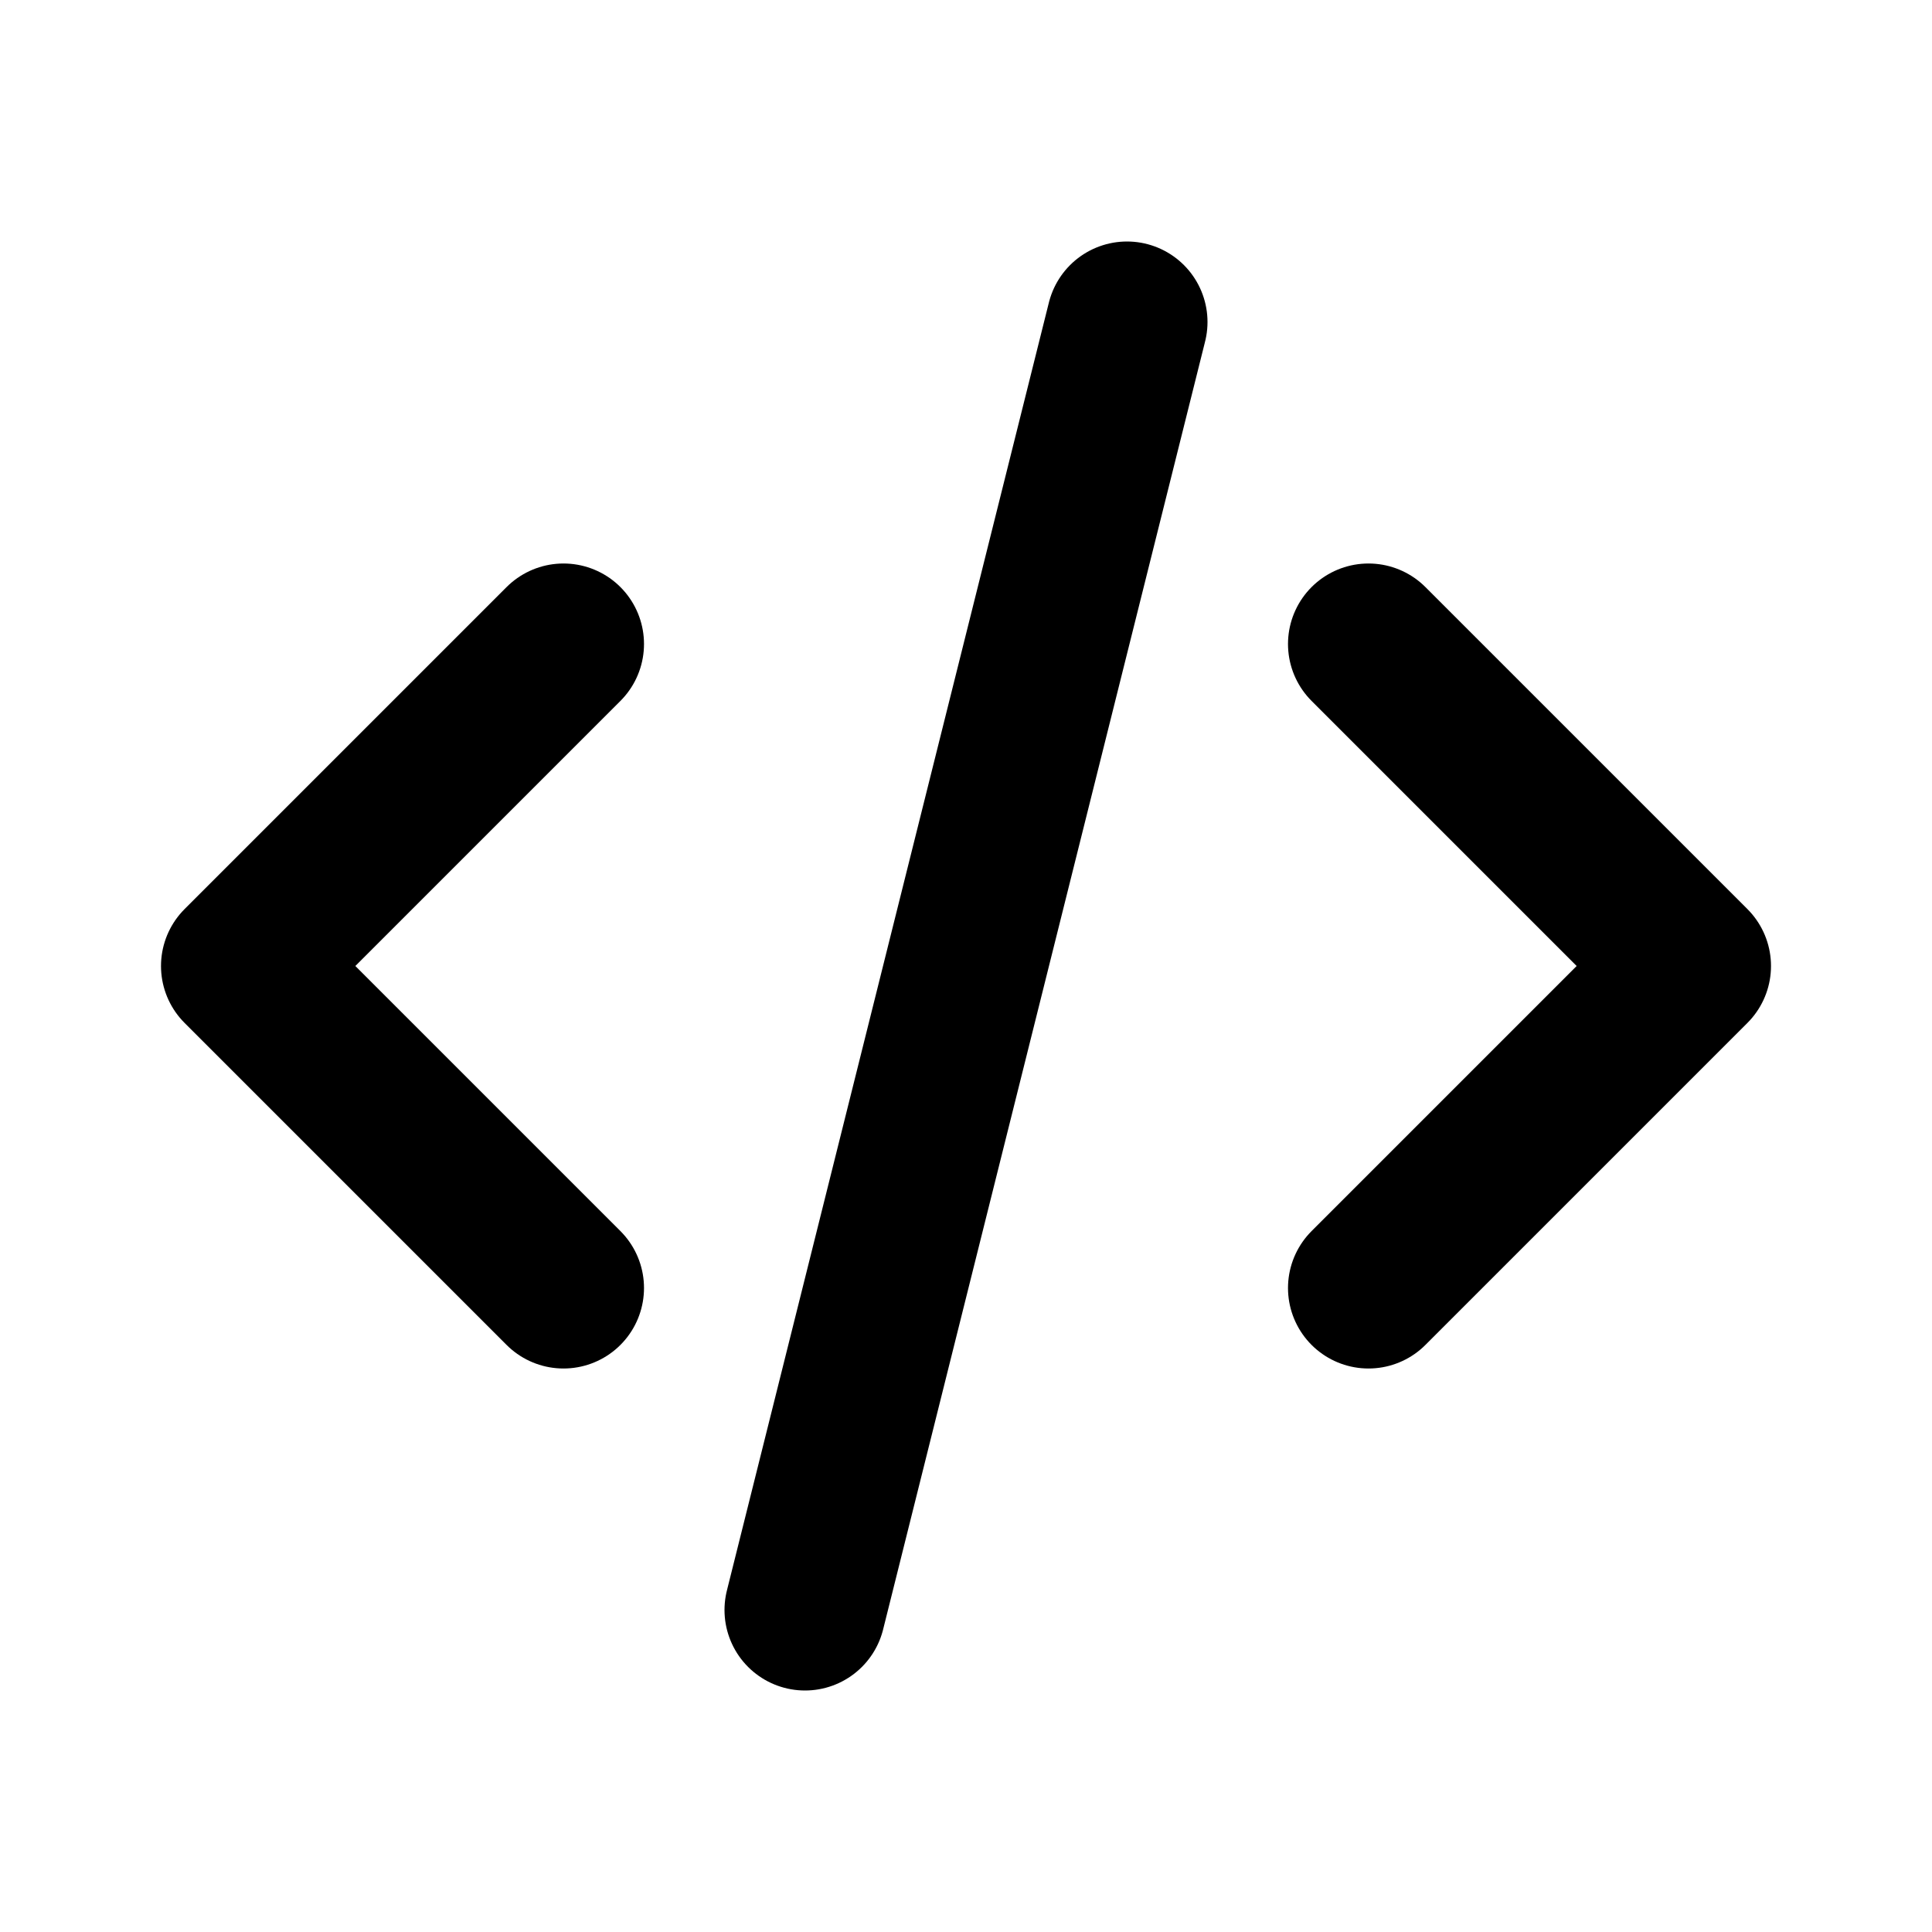
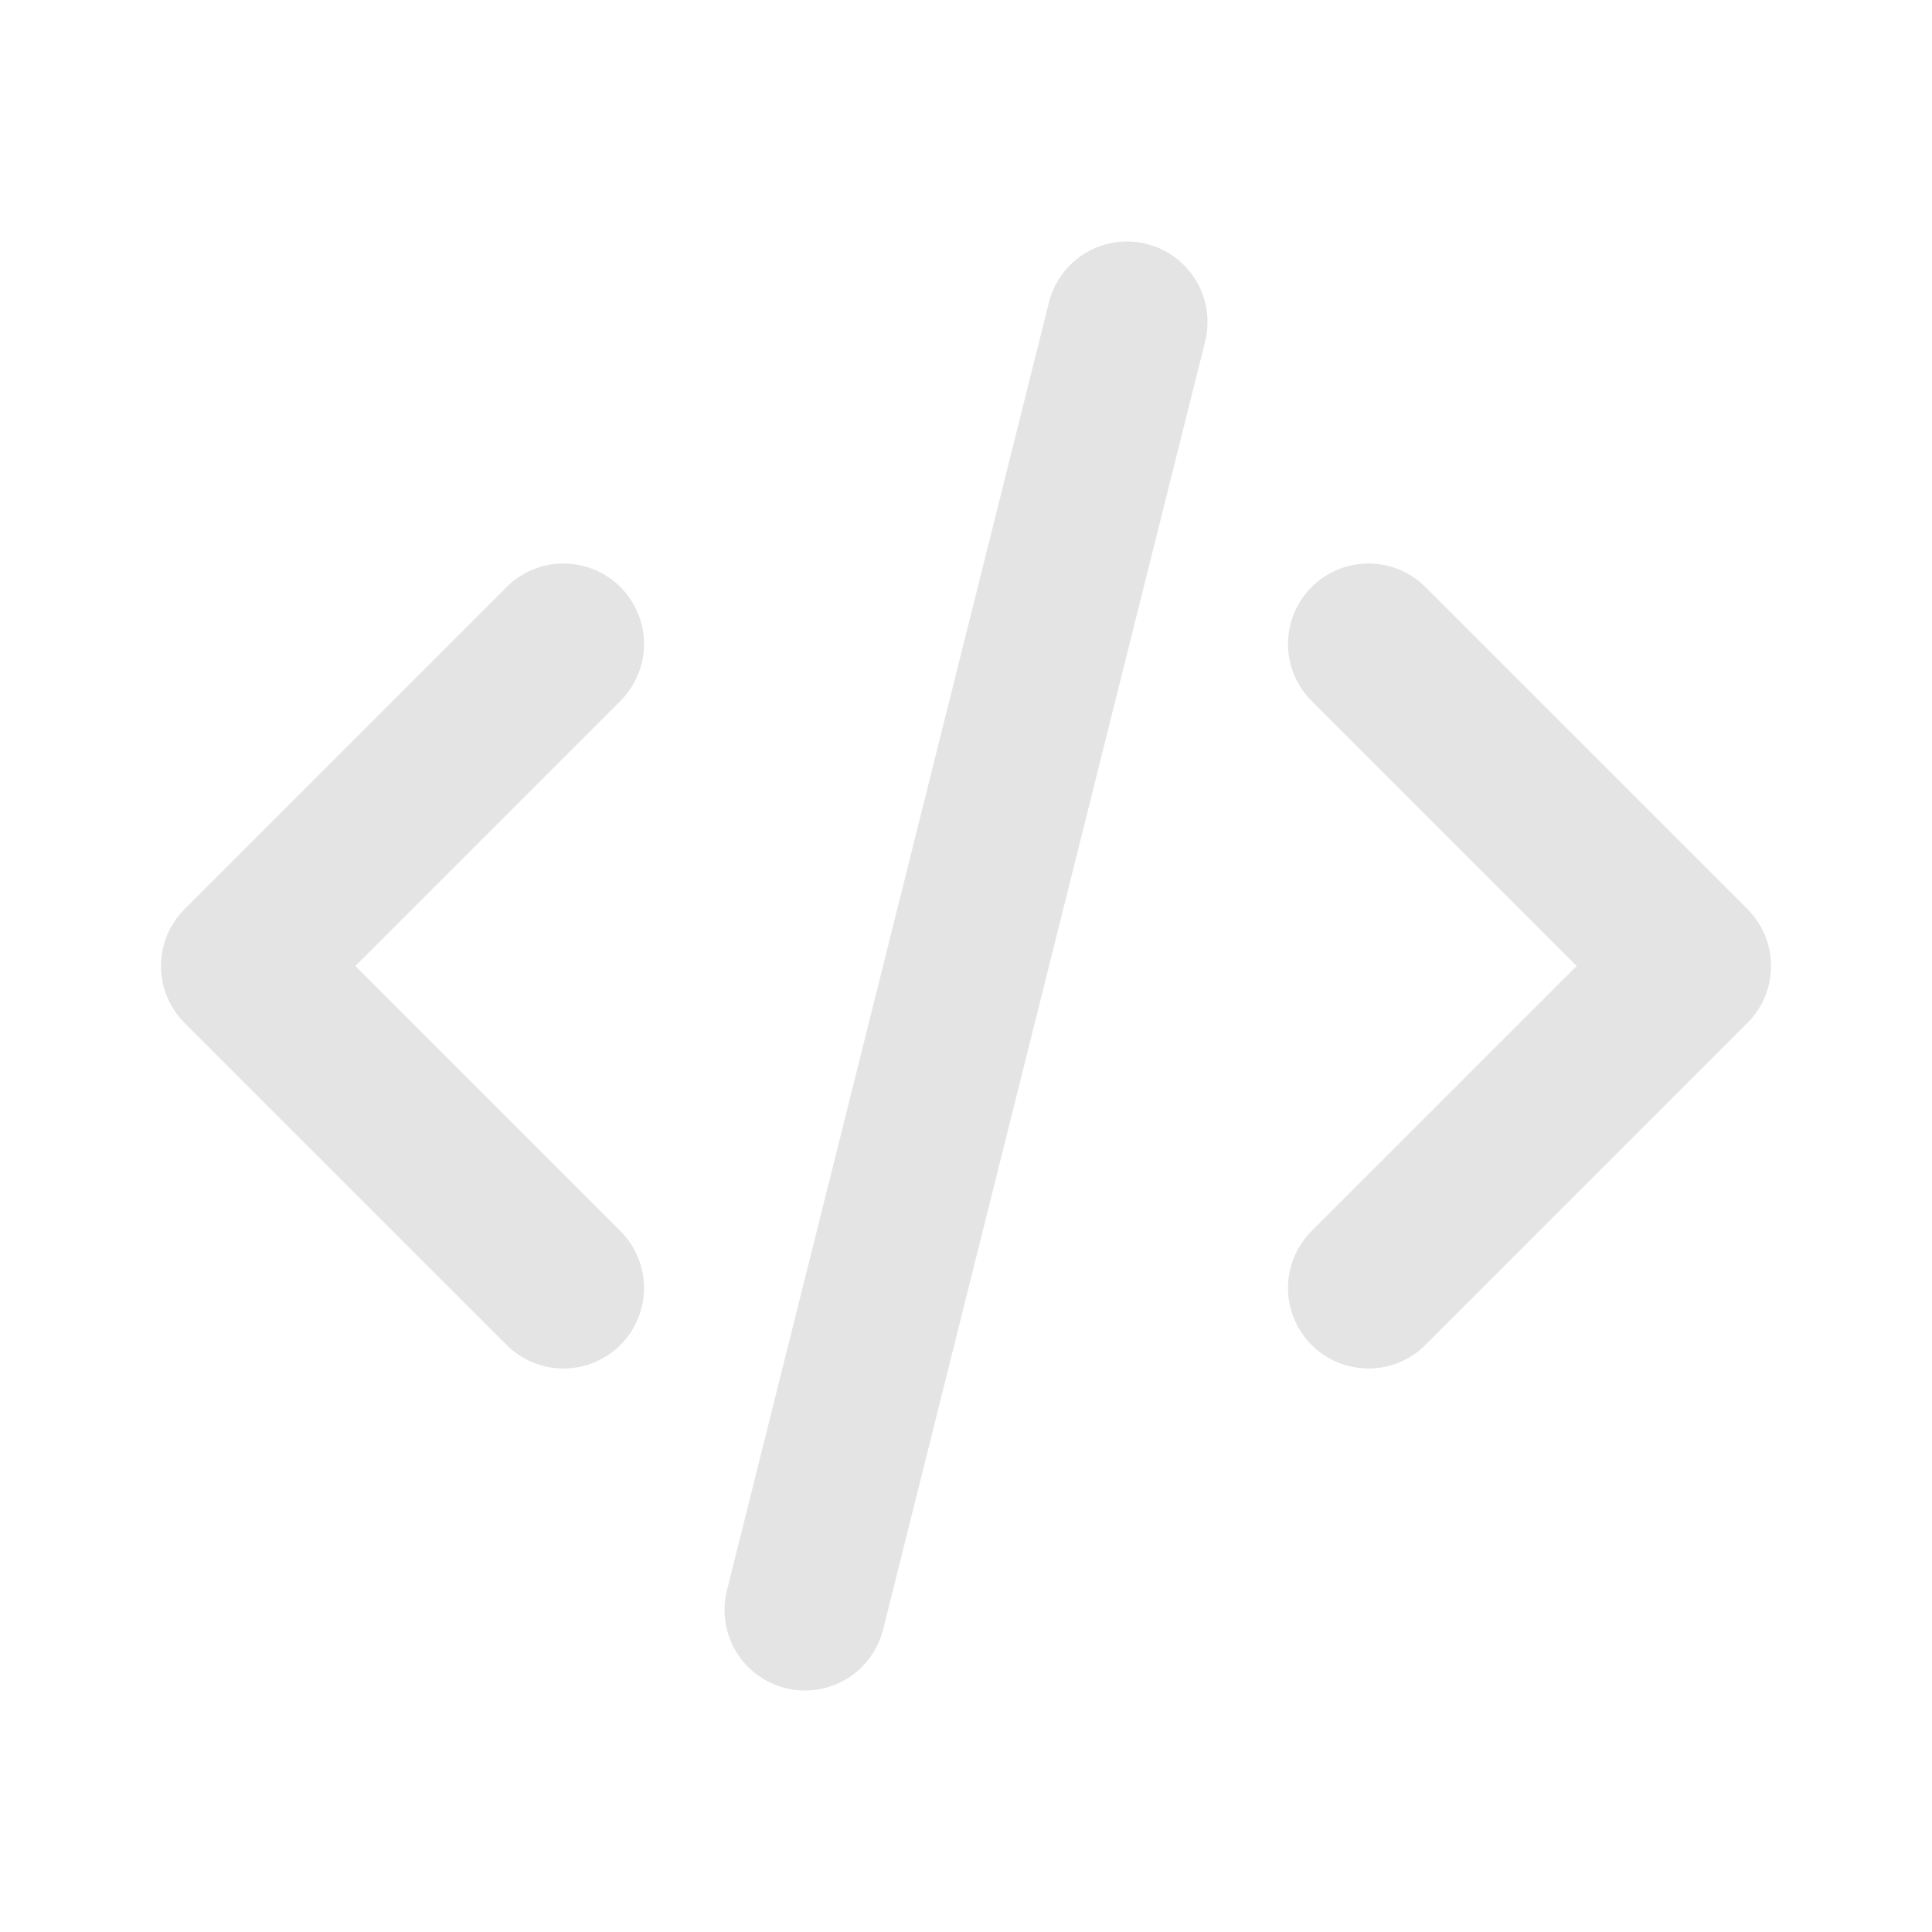
- <svg xmlns="http://www.w3.org/2000/svg" width="24" height="24" viewBox="0 0 24 24" fill="none" stroke="currentColor" stroke-width="2" stroke-linecap="round" stroke-linejoin="round" class="icon icon-tabler icons-tabler-outline icon-tabler-code">
+ <svg xmlns="http://www.w3.org/2000/svg" width="24" height="24" viewBox="0 0 24 24" fill="none" stroke="#e4e4e4" stroke-width="2" stroke-linecap="round" stroke-linejoin="round" class="icon icon-tabler icons-tabler-outline icon-tabler-code">
  <path stroke="none" d="M0 0h24v24H0z" fill="none" />
  <path d="M7 8l-4 4l4 4" />
  <path d="M17 8l4 4l-4 4" />
  <path d="M14 4l-4 16" />
</svg>
